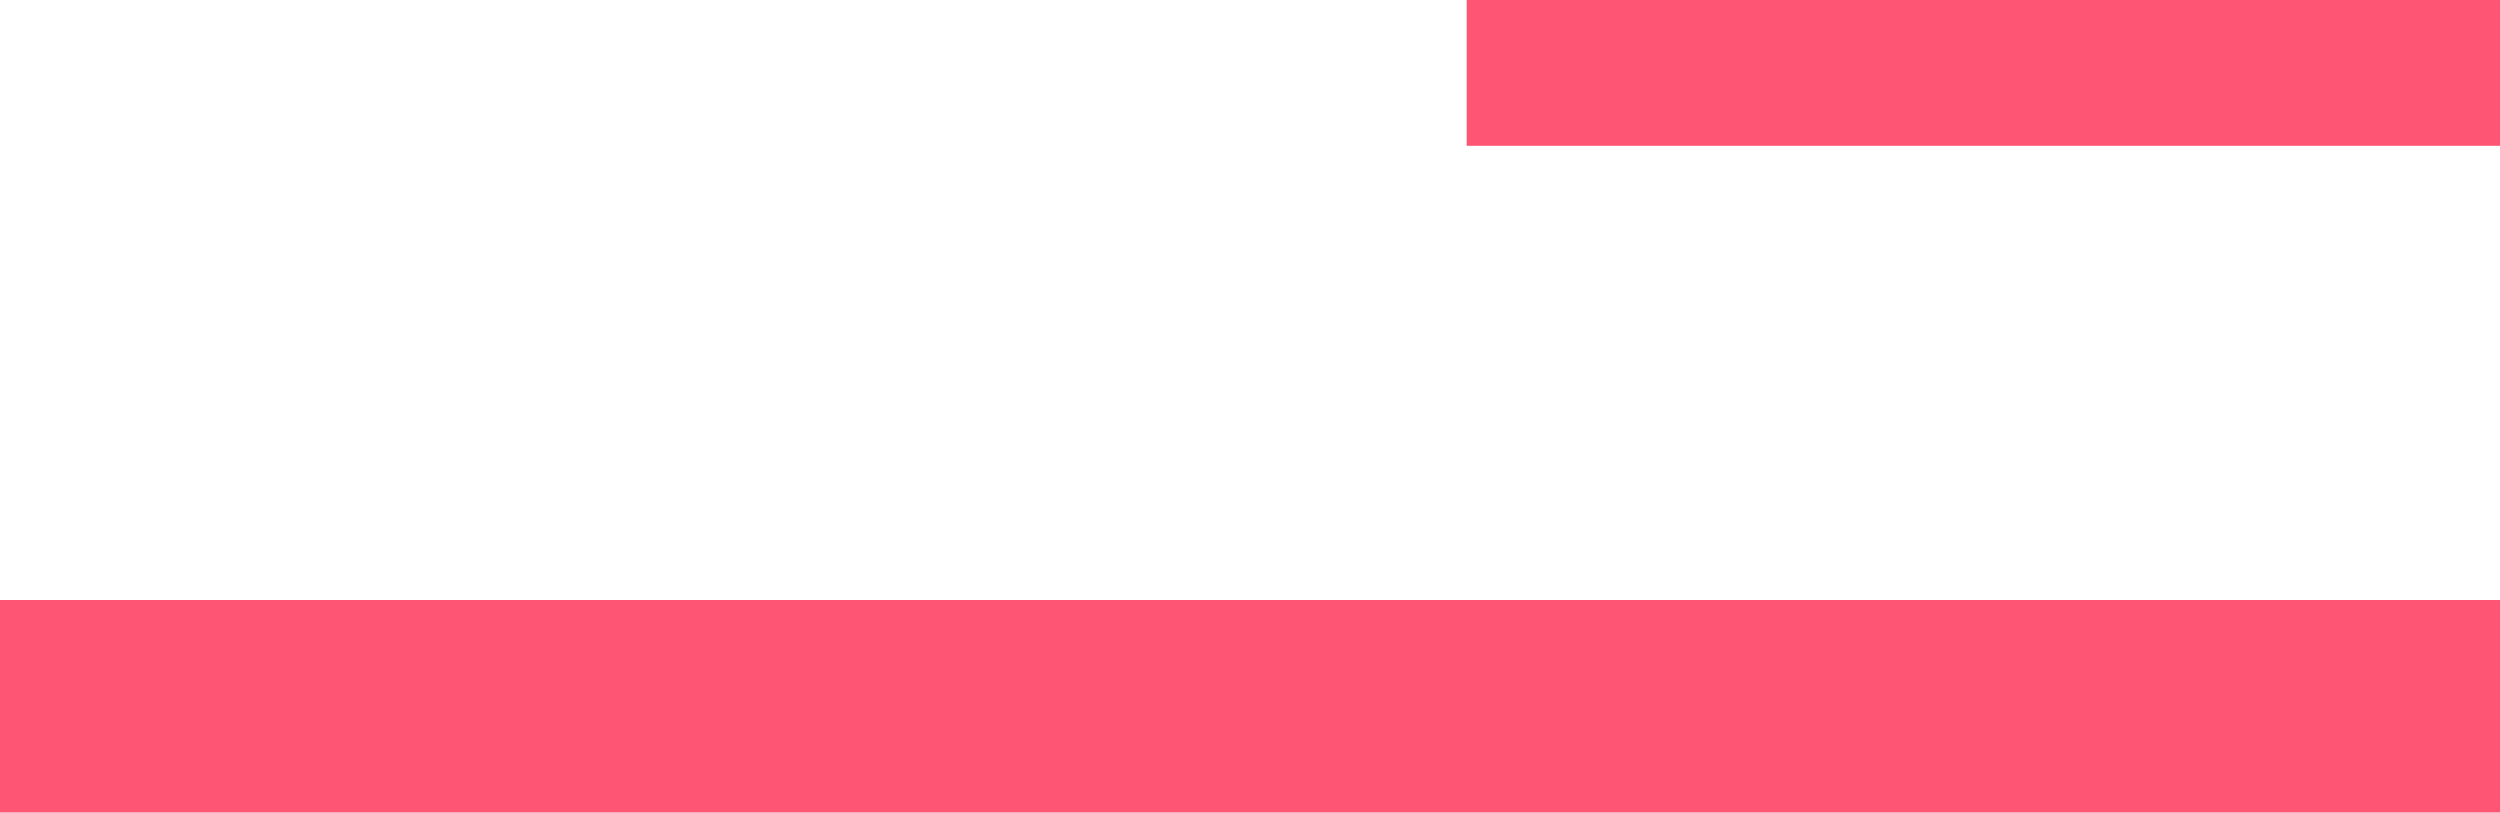
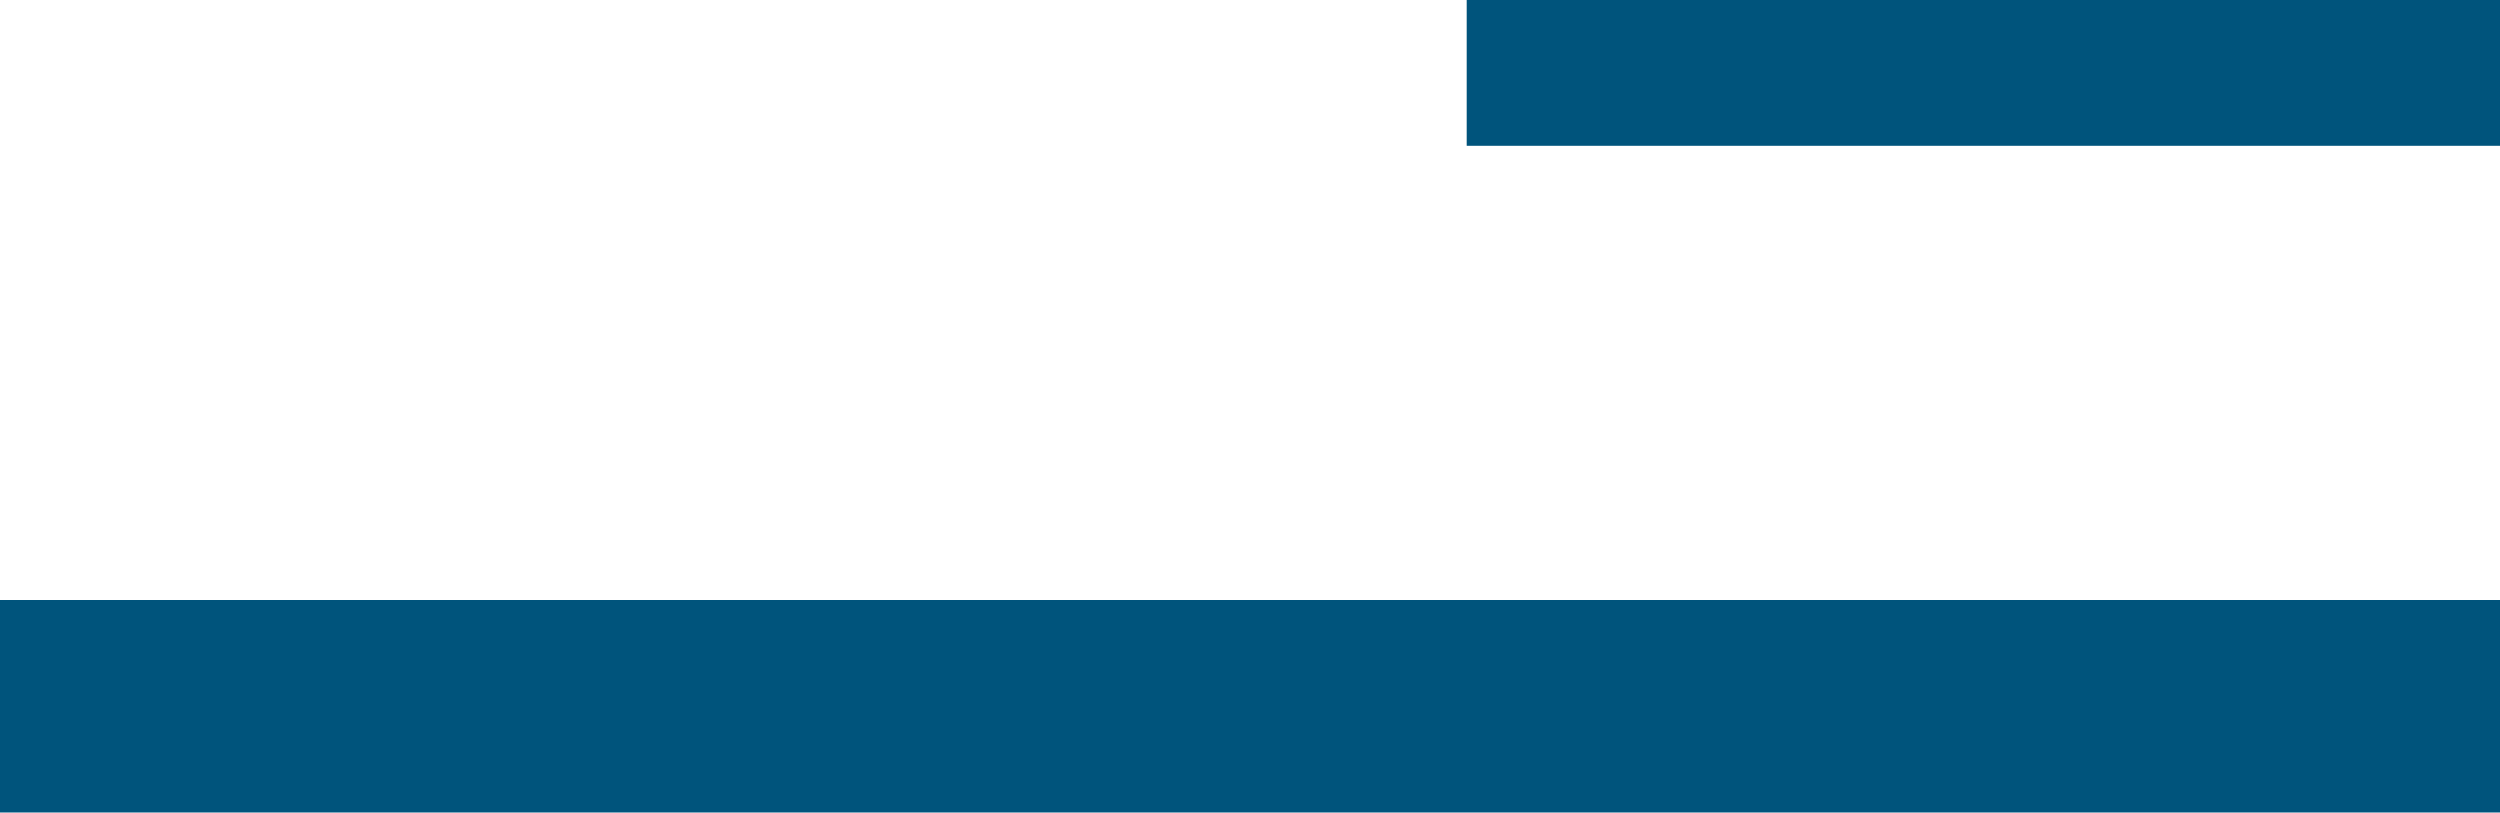
<svg xmlns="http://www.w3.org/2000/svg" id="Layer_1" data-name="Layer 1" viewBox="0 0 25 8.125">
  <defs>
-     <style>.cls-1{fill:#ff5574;}</style>
+     <style>.cls-1{fill:#00547C;}</style>
  </defs>
  <rect class="cls-1" x="14.667" width="10.333" height="1.458" />
  <rect class="cls-1" y="6" width="25" height="2.125" />
</svg>
